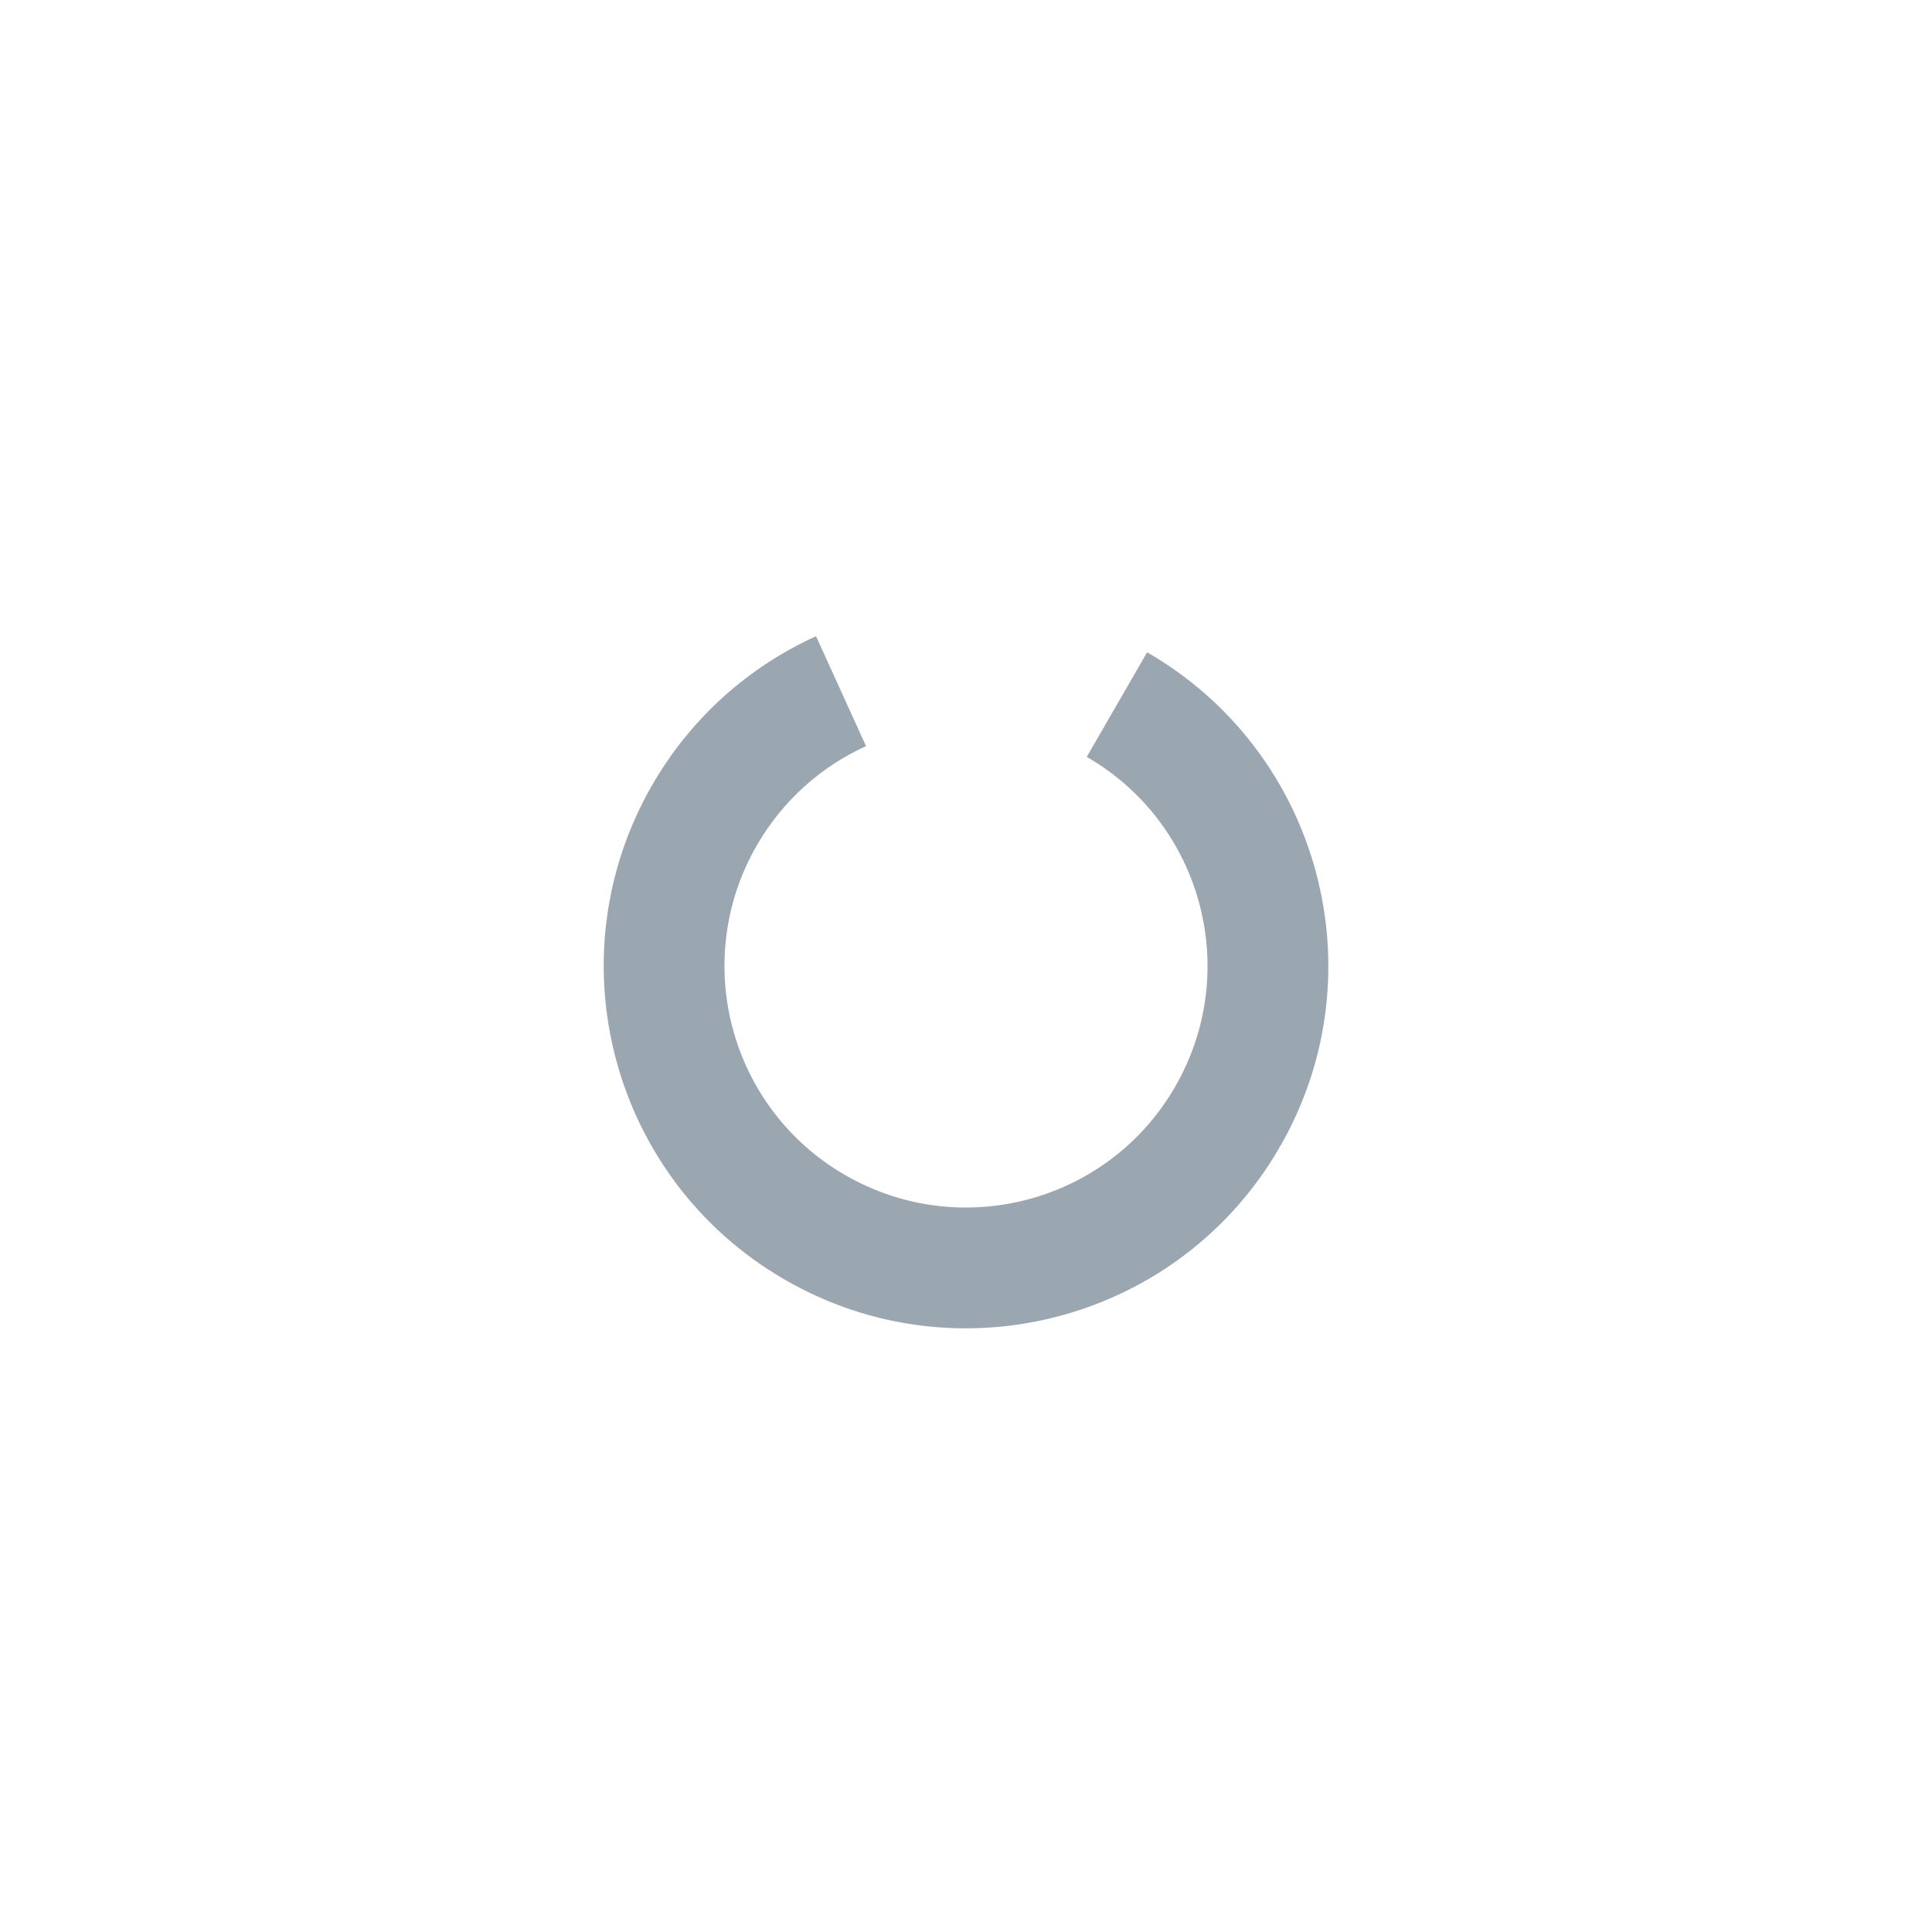
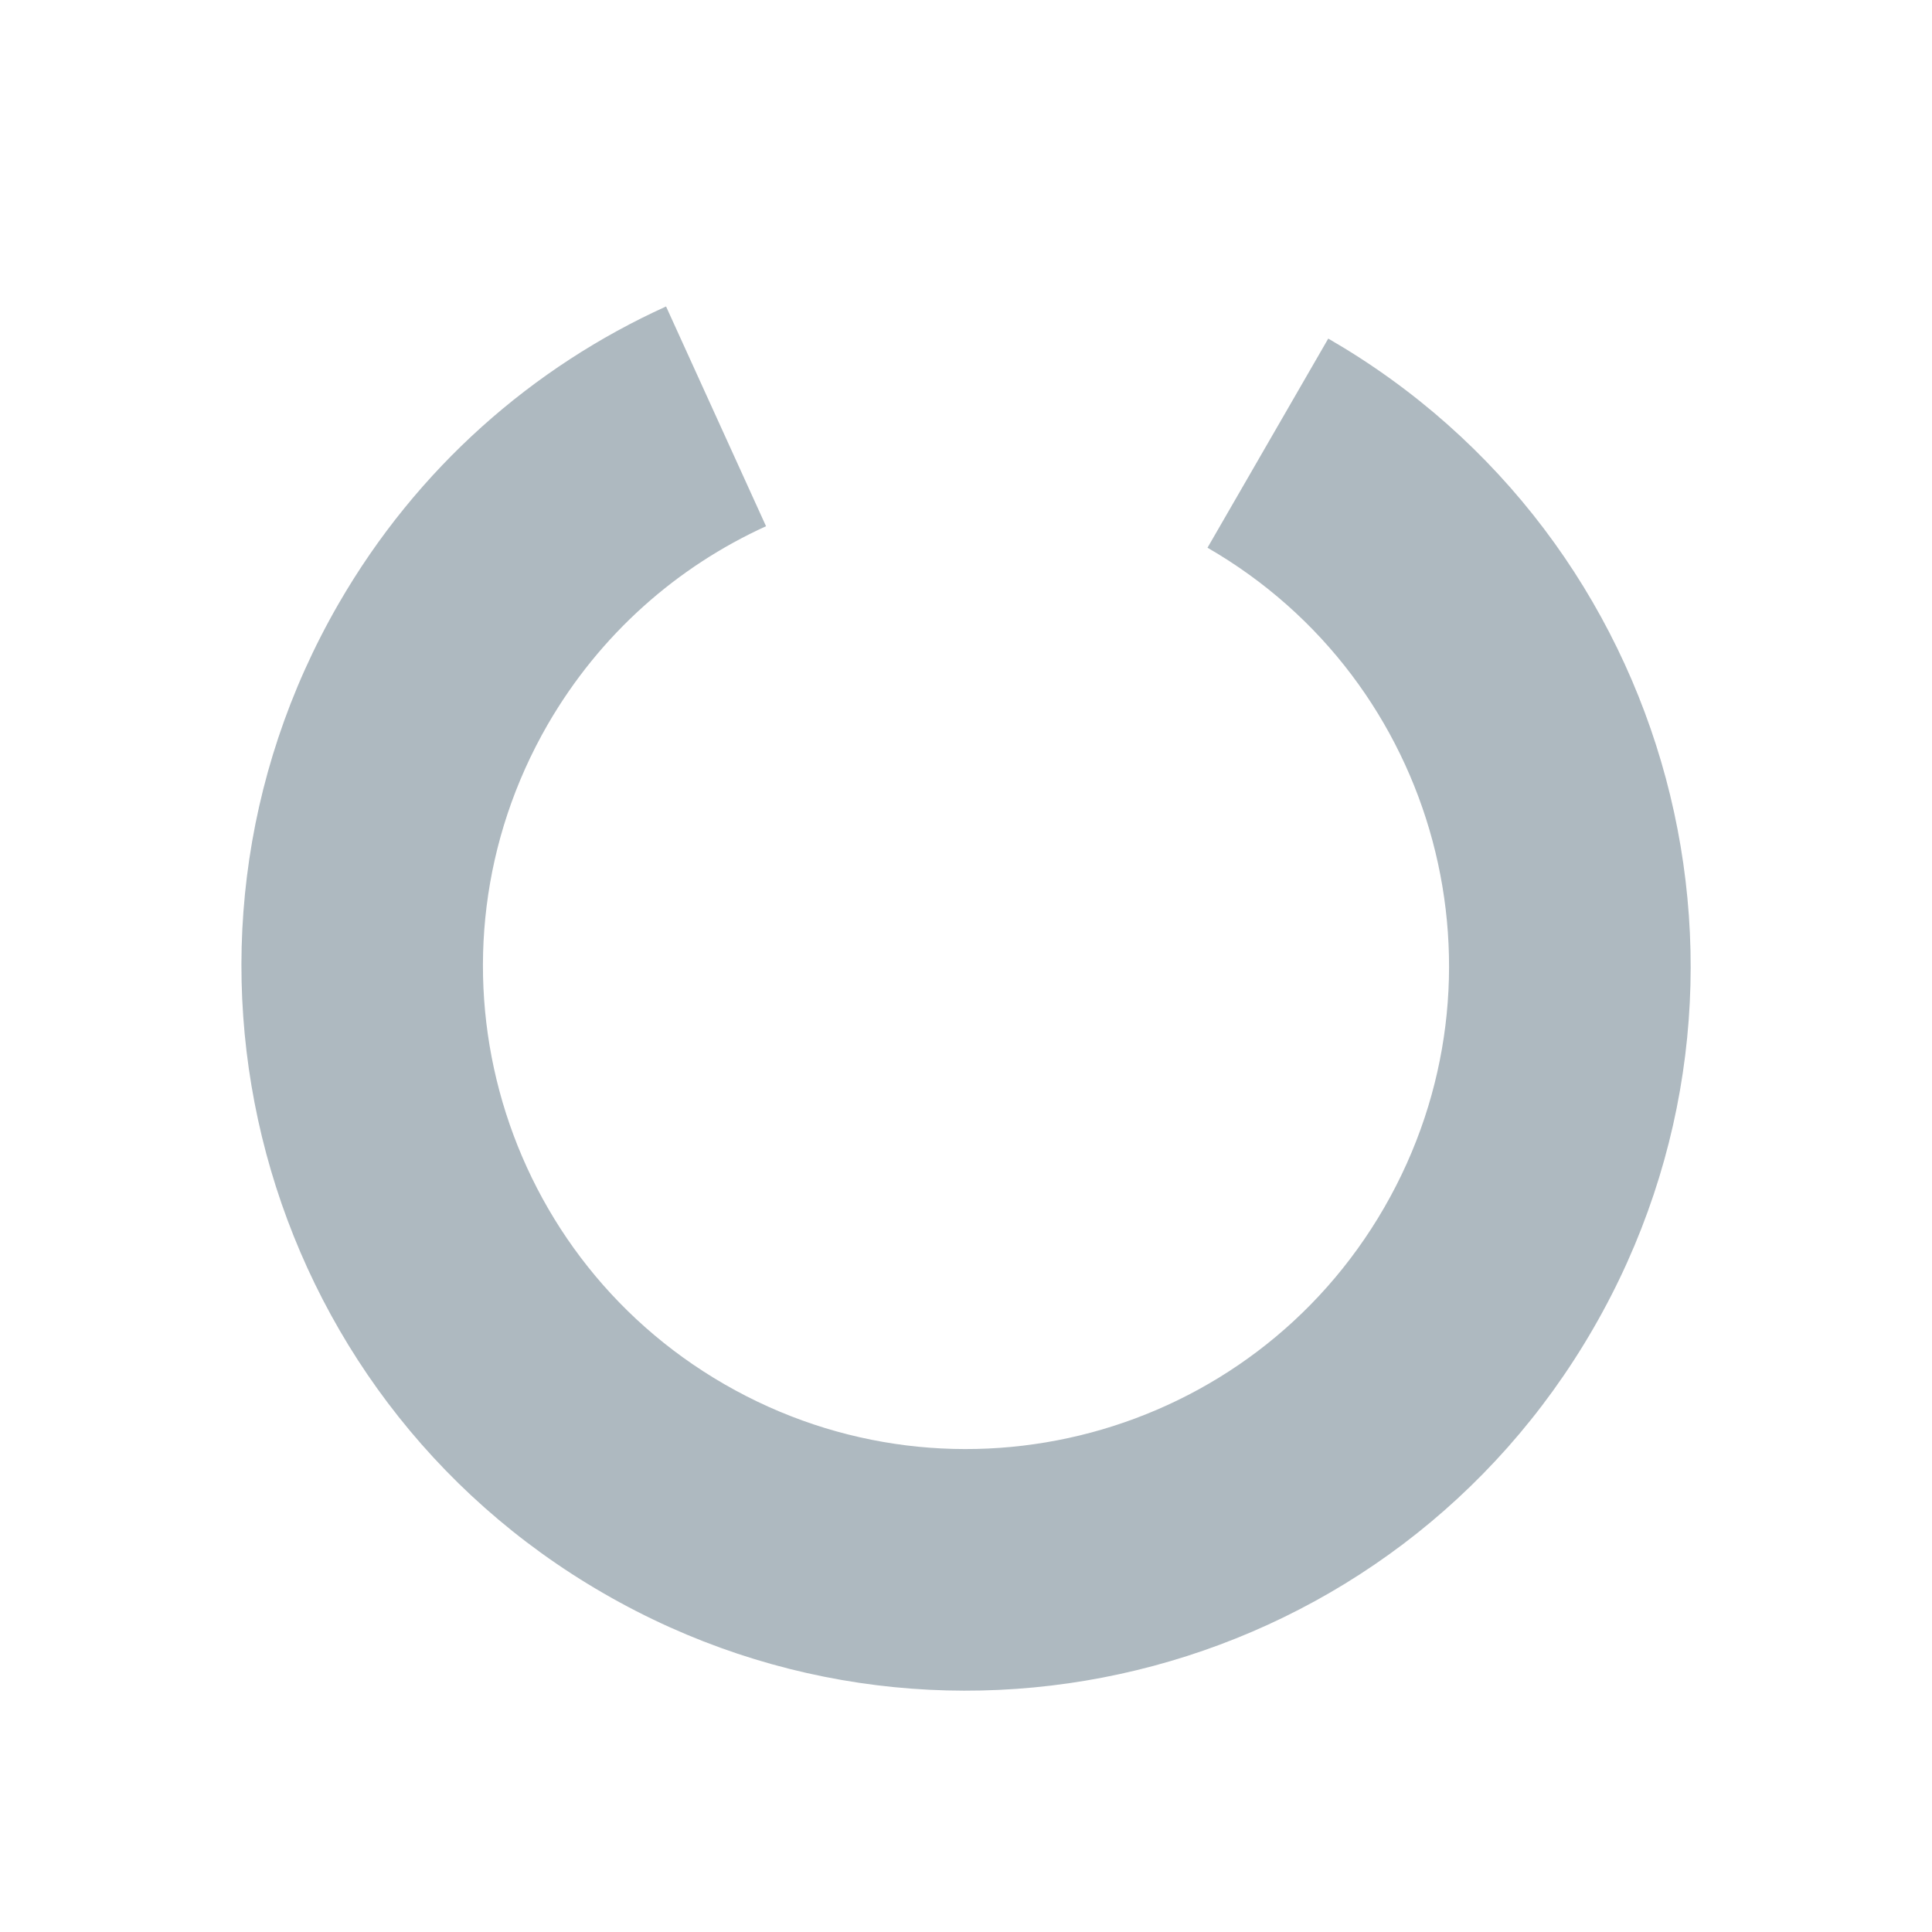
<svg xmlns="http://www.w3.org/2000/svg" width="16" height="16" viewBox="0 0 16 16" fill="none">
-   <path fill-rule="evenodd" clip-rule="evenodd" d="M9.5 5.402C10.935 6.23 11.427 8.065 10.598 9.5C9.77 10.935 7.935 11.427 6.5 10.598C5.065 9.77 4.574 7.935 5.402 6.5C5.727 5.937 6.207 5.519 6.758 5.269L7.172 6.179C6.805 6.346 6.485 6.625 6.268 7C5.716 7.957 6.043 9.18 7 9.732C7.957 10.284 9.18 9.957 9.732 9C10.284 8.043 9.957 6.82 9 6.268L9.5 5.402Z" fill="#9AA7B0" />
+   <path transform="translate(-8 -8) scale(2)" opacity="0.8" fill-rule="evenodd" clip-rule="evenodd" d="M9.5 5.402C10.935 6.23 11.427 8.065 10.598 9.5C9.77 10.935 7.935 11.427 6.5 10.598C5.065 9.77 4.574 7.935 5.402 6.5C5.727 5.937 6.207 5.519 6.758 5.269L7.172 6.179C6.805 6.346 6.485 6.625 6.268 7C5.716 7.957 6.043 9.18 7 9.732C7.957 10.284 9.18 9.957 9.732 9C10.284 8.043 9.957 6.82 9 6.268L9.5 5.402Z" fill="#9AA7B0" />
</svg>
